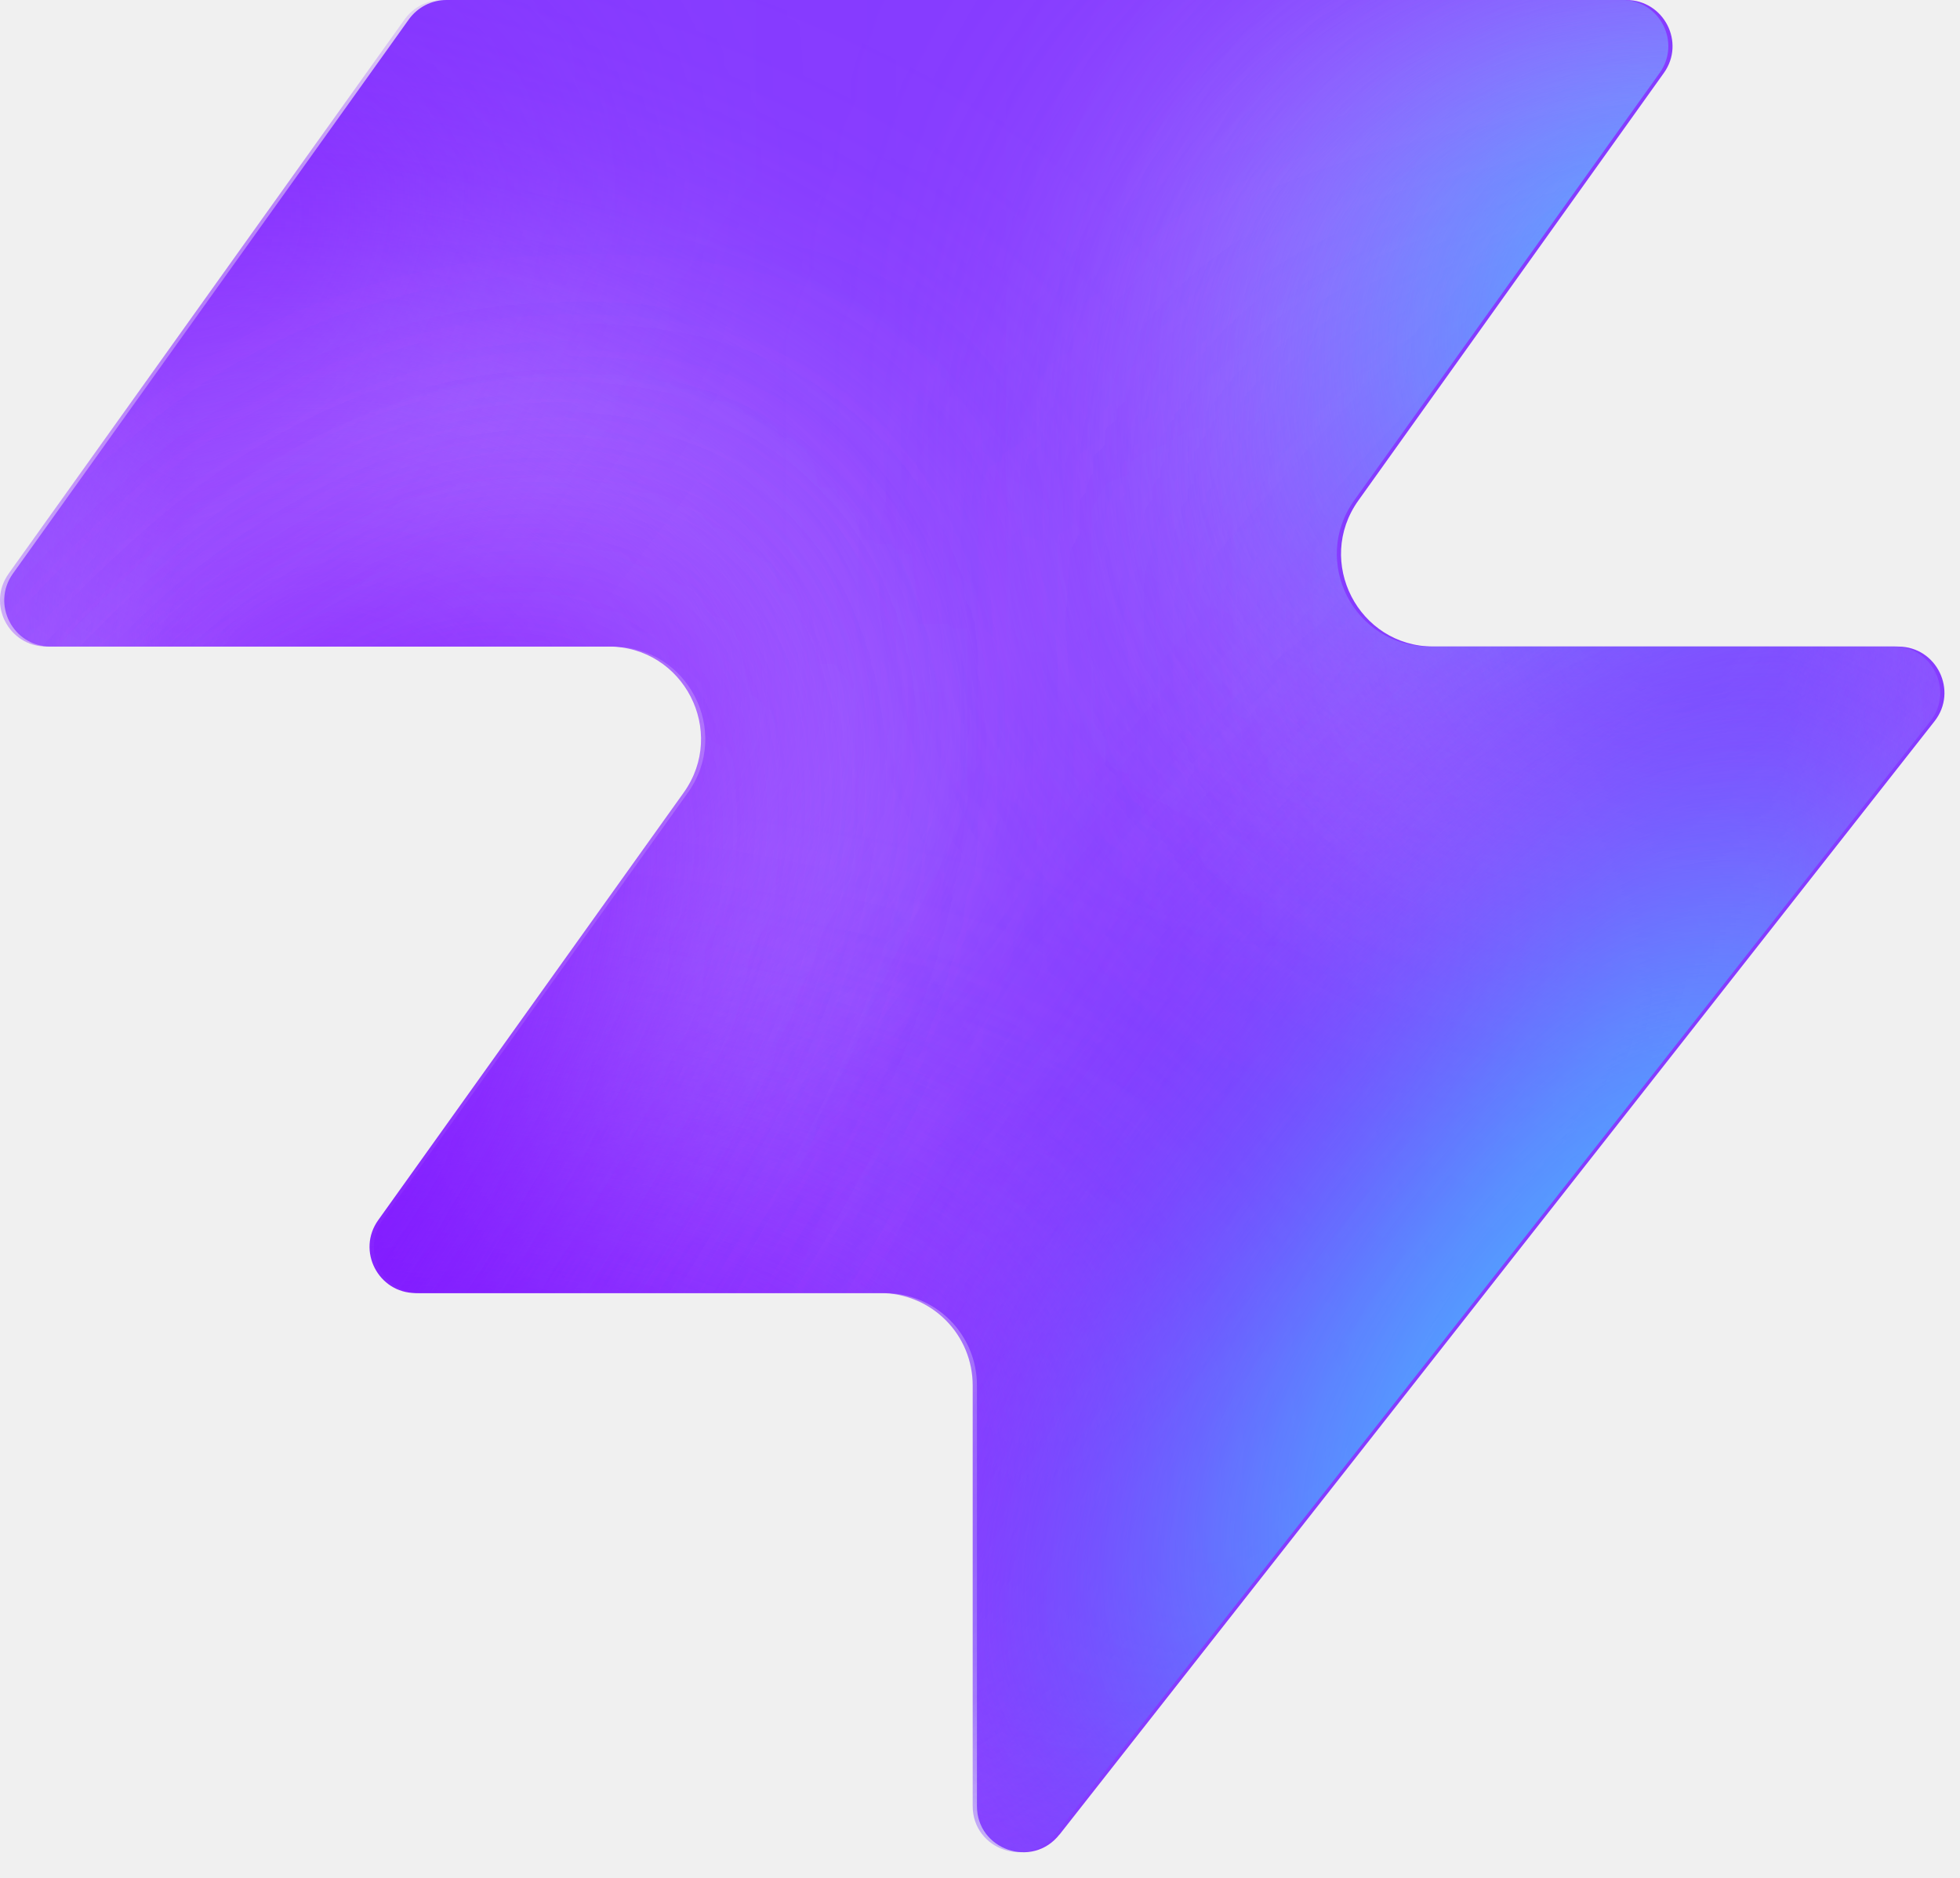
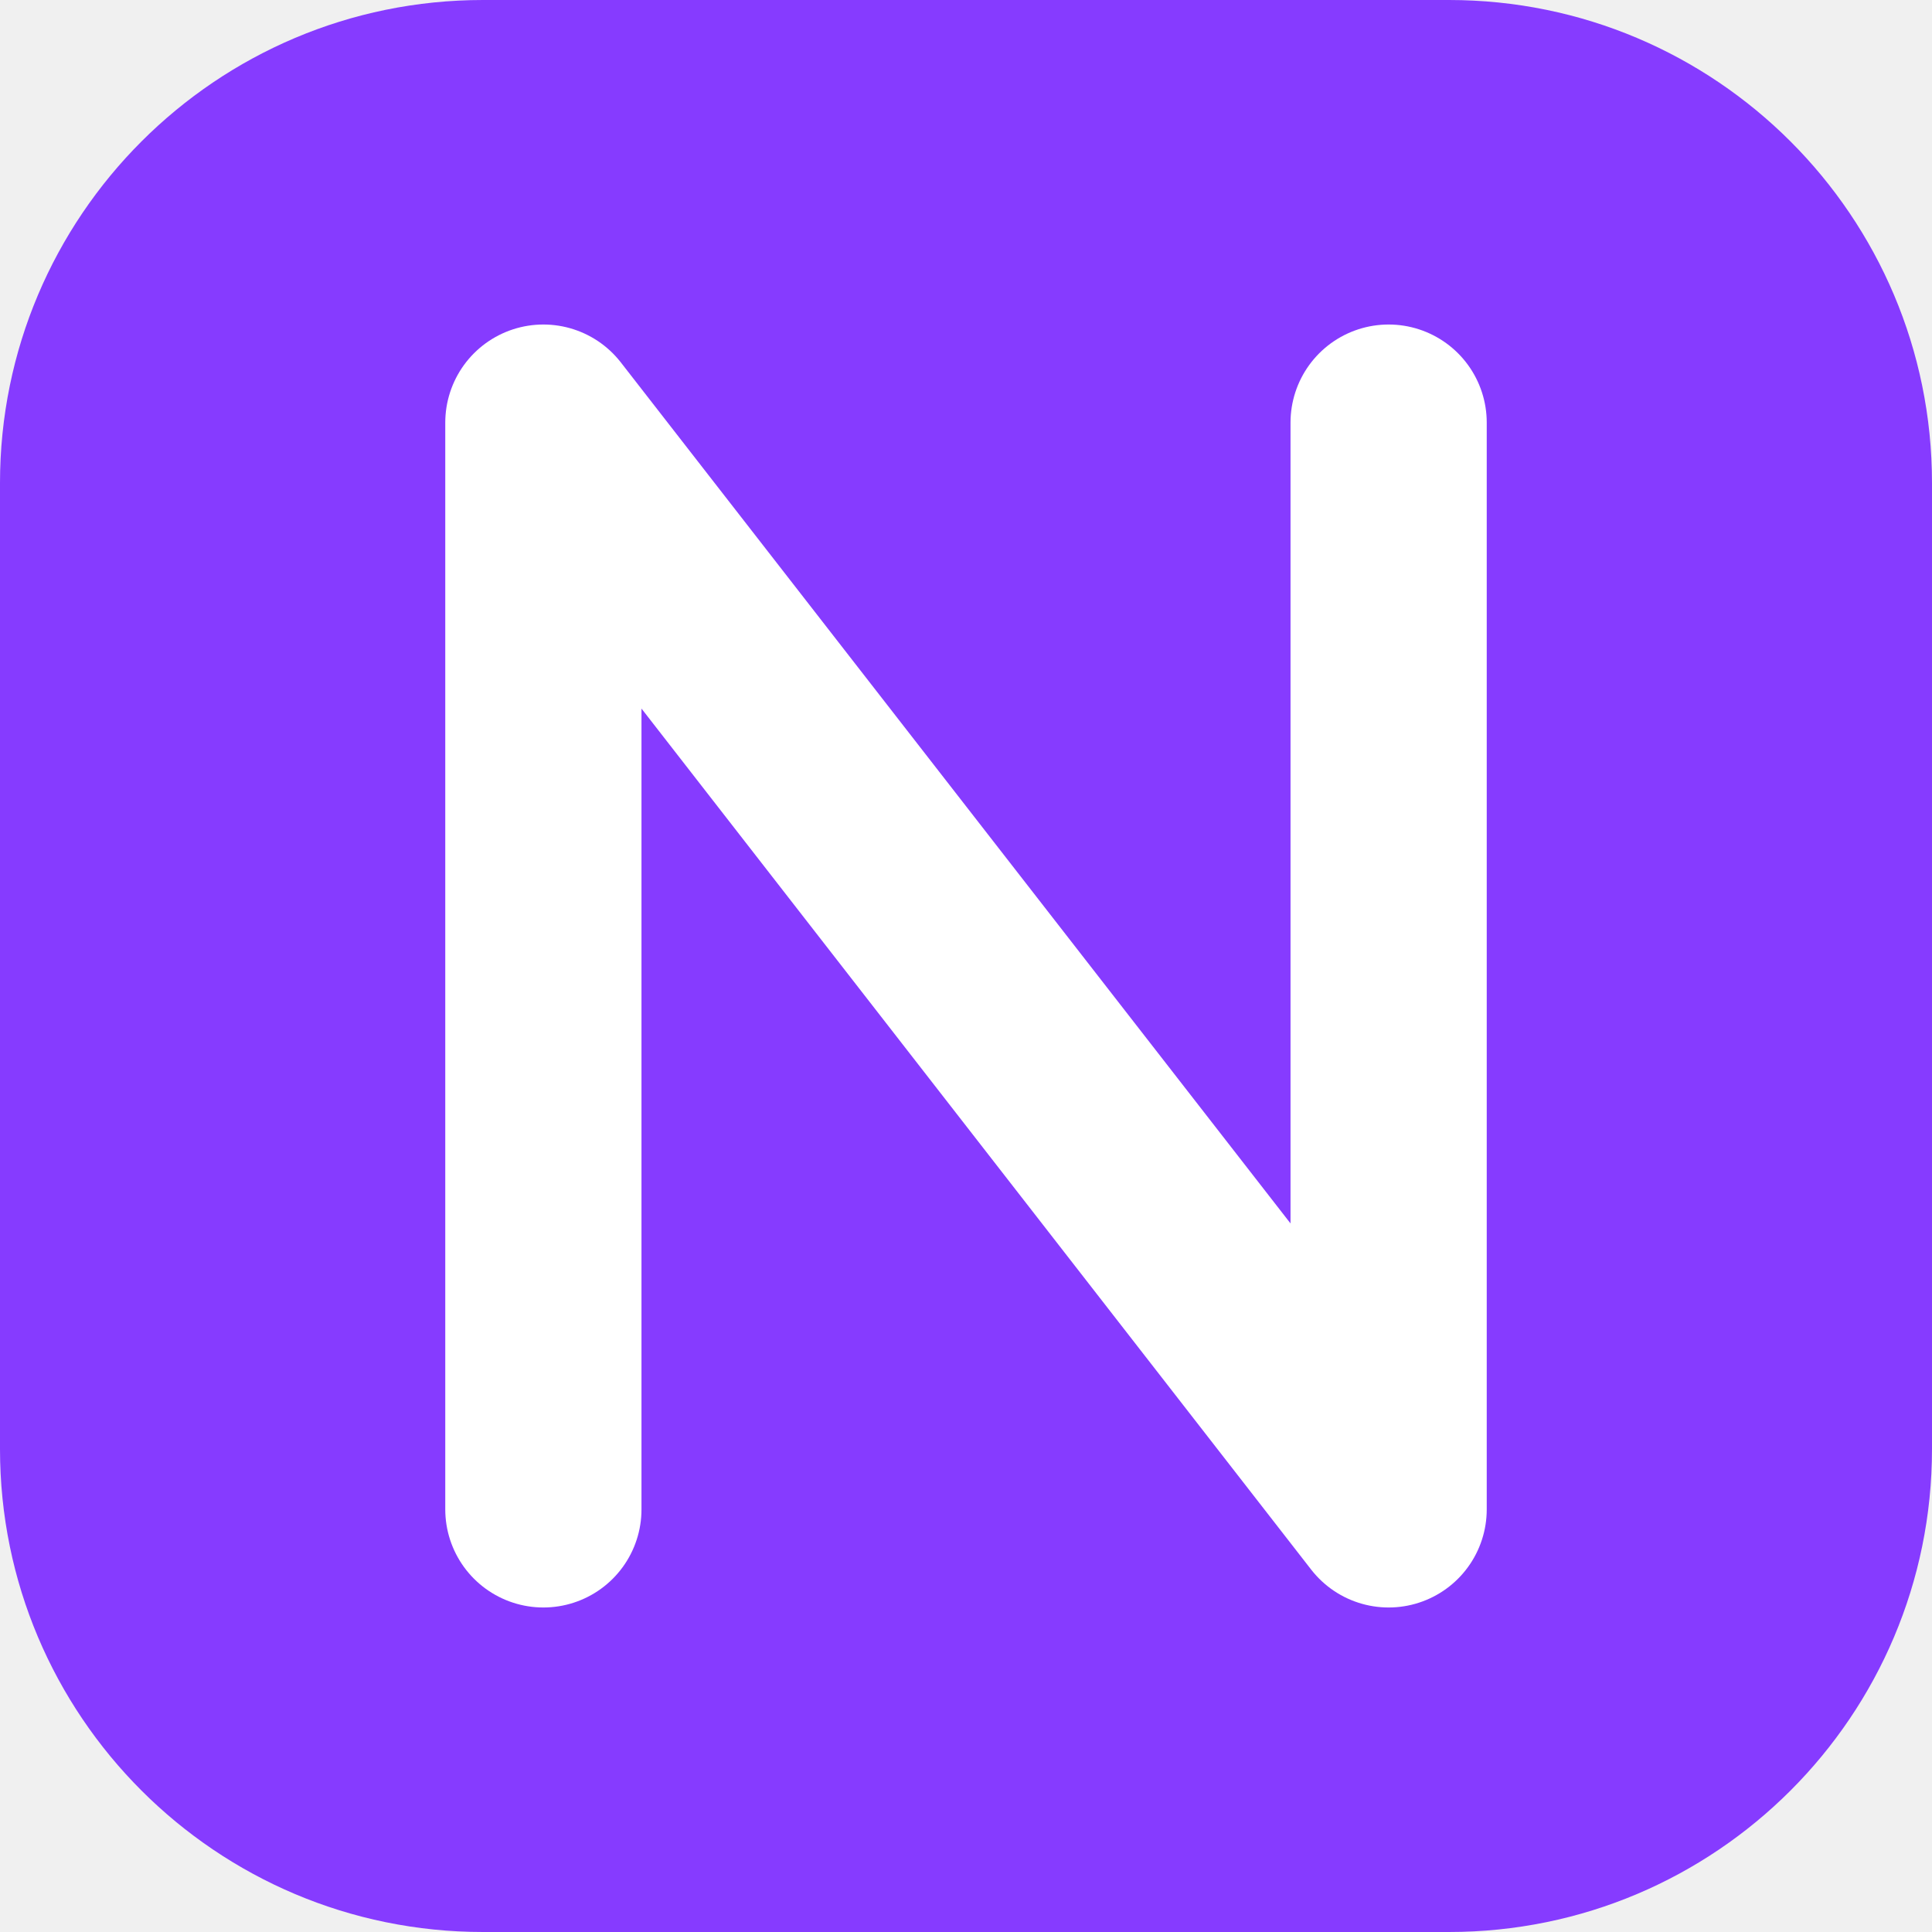
- <svg xmlns="http://www.w3.org/2000/svg" width="48" height="46" fill="none" viewBox="0 0 48 46">
-   <path fill="#863bff" d="M25.946 44.938c-.664.845-2.021.375-2.021-.698V33.937a2.26 2.26 0 0 0-2.262-2.262H10.287c-.92 0-1.456-1.04-.92-1.788l7.48-10.471c1.07-1.497 0-3.578-1.842-3.578H1.237c-.92 0-1.456-1.04-.92-1.788L10.013.474c.214-.297.556-.474.92-.474h28.894c.92 0 1.456 1.04.92 1.788l-7.48 10.471c-1.07 1.498 0 3.579 1.842 3.579h11.377c.943 0 1.473 1.088.89 1.83L25.947 44.94z" style="fill:#863bff;fill:color(display-p3 .525 .23 1);fill-opacity:1" />
-   <mask id="a" width="48" height="46" x="0" y="0" maskUnits="userSpaceOnUse" style="mask-type:alpha">
-     <path fill="#000" d="M25.842 44.938c-.664.844-2.021.375-2.021-.698V33.937a2.26 2.26 0 0 0-2.262-2.262H10.183c-.92 0-1.456-1.04-.92-1.788l7.48-10.471c1.07-1.498 0-3.579-1.842-3.579H1.133c-.92 0-1.456-1.04-.92-1.787L9.91.473c.214-.297.556-.474.92-.474h28.894c.92 0 1.456 1.04.92 1.788l-7.48 10.471c-1.07 1.498 0 3.578 1.842 3.578h11.377c.943 0 1.473 1.088.89 1.832L25.843 44.94z" style="fill:#000;fill-opacity:1" />
-   </mask>
-   <g mask="url(#a)">
-     <g filter="url(#b)">
-       <ellipse cx="5.508" cy="14.704" fill="#ede6ff" rx="5.508" ry="14.704" style="fill:#ede6ff;fill:color(display-p3 .927 .903 1);fill-opacity:1" transform="matrix(.00324 1 1 -.00324 -4.47 31.516)" />
-     </g>
-     <g filter="url(#c)">
-       <ellipse cx="10.399" cy="29.851" fill="#ede6ff" rx="10.399" ry="29.851" style="fill:#ede6ff;fill:color(display-p3 .927 .903 1);fill-opacity:1" transform="matrix(.00324 1 1 -.00324 -39.328 7.883)" />
-     </g>
-     <g filter="url(#d)">
-       <ellipse cx="5.508" cy="30.487" fill="#7e14ff" rx="5.508" ry="30.487" style="fill:#7e14ff;fill:color(display-p3 .492 .077 1);fill-opacity:1" transform="rotate(89.814 -25.913 -14.639)scale(1 -1)" />
-     </g>
-     <g filter="url(#e)">
-       <ellipse cx="5.508" cy="30.599" fill="#7e14ff" rx="5.508" ry="30.599" style="fill:#7e14ff;fill:color(display-p3 .492 .077 1);fill-opacity:1" transform="rotate(89.814 -32.644 -3.334)scale(1 -1)" />
-     </g>
-     <g filter="url(#f)">
-       <ellipse cx="5.508" cy="30.599" fill="#7e14ff" rx="5.508" ry="30.599" style="fill:#7e14ff;fill:color(display-p3 .492 .077 1);fill-opacity:1" transform="matrix(.00324 1 1 -.00324 -34.34 30.47)" />
-     </g>
-     <g filter="url(#g)">
-       <ellipse cx="14.072" cy="22.078" fill="#ede6ff" rx="14.072" ry="22.078" style="fill:#ede6ff;fill:color(display-p3 .927 .903 1);fill-opacity:1" transform="rotate(93.35 24.506 48.493)scale(-1 1)" />
-     </g>
-     <g filter="url(#h)">
-       <ellipse cx="3.47" cy="21.501" fill="#7e14ff" rx="3.47" ry="21.501" style="fill:#7e14ff;fill:color(display-p3 .492 .077 1);fill-opacity:1" transform="rotate(89.009 28.708 47.59)scale(-1 1)" />
-     </g>
-     <g filter="url(#i)">
-       <ellipse cx="3.47" cy="21.501" fill="#7e14ff" rx="3.47" ry="21.501" style="fill:#7e14ff;fill:color(display-p3 .492 .077 1);fill-opacity:1" transform="rotate(89.009 28.708 47.59)scale(-1 1)" />
-     </g>
-     <g filter="url(#j)">
-       <ellipse cx=".387" cy="8.972" fill="#7e14ff" rx="4.407" ry="29.108" style="fill:#7e14ff;fill:color(display-p3 .492 .077 1);fill-opacity:1" transform="rotate(39.51 .387 8.972)" />
-     </g>
-     <g filter="url(#k)">
-       <ellipse cx="47.523" cy="-6.092" fill="#7e14ff" rx="4.407" ry="29.108" style="fill:#7e14ff;fill:color(display-p3 .492 .077 1);fill-opacity:1" transform="rotate(37.892 47.523 -6.092)" />
-     </g>
-     <g filter="url(#l)">
-       <ellipse cx="41.412" cy="6.333" fill="#47bfff" rx="5.971" ry="9.665" style="fill:#47bfff;fill:color(display-p3 .28 .748 1);fill-opacity:1" transform="rotate(37.892 41.412 6.333)" />
-     </g>
-     <g filter="url(#m)">
-       <ellipse cx="-1.879" cy="38.332" fill="#7e14ff" rx="4.407" ry="29.108" style="fill:#7e14ff;fill:color(display-p3 .492 .077 1);fill-opacity:1" transform="rotate(37.892 -1.88 38.332)" />
-     </g>
-     <g filter="url(#n)">
-       <ellipse cx="-1.879" cy="38.332" fill="#7e14ff" rx="4.407" ry="29.108" style="fill:#7e14ff;fill:color(display-p3 .492 .077 1);fill-opacity:1" transform="rotate(37.892 -1.88 38.332)" />
-     </g>
-     <g filter="url(#o)">
-       <ellipse cx="35.651" cy="29.907" fill="#7e14ff" rx="4.407" ry="29.108" style="fill:#7e14ff;fill:color(display-p3 .492 .077 1);fill-opacity:1" transform="rotate(37.892 35.651 29.907)" />
-     </g>
-     <g filter="url(#p)">
-       <ellipse cx="38.418" cy="32.4" fill="#47bfff" rx="5.971" ry="15.297" style="fill:#47bfff;fill:color(display-p3 .28 .748 1);fill-opacity:1" transform="rotate(37.892 38.418 32.4)" />
-     </g>
-   </g>
-   <defs>
-     <filter id="b" width="60.045" height="41.654" x="-19.77" y="16.149" color-interpolation-filters="sRGB" filterUnits="userSpaceOnUse">
-       <feFlood flood-opacity="0" result="BackgroundImageFix" />
-       <feBlend in="SourceGraphic" in2="BackgroundImageFix" result="shape" />
-       <feGaussianBlur result="effect1_foregroundBlur_2002_17158" stdDeviation="7.659" />
-     </filter>
-     <filter id="c" width="90.34" height="51.437" x="-54.613" y="-7.533" color-interpolation-filters="sRGB" filterUnits="userSpaceOnUse">
-       <feFlood flood-opacity="0" result="BackgroundImageFix" />
-       <feBlend in="SourceGraphic" in2="BackgroundImageFix" result="shape" />
-       <feGaussianBlur result="effect1_foregroundBlur_2002_17158" stdDeviation="7.659" />
-     </filter>
-     <filter id="d" width="79.355" height="29.4" x="-49.64" y="2.03" color-interpolation-filters="sRGB" filterUnits="userSpaceOnUse">
-       <feFlood flood-opacity="0" result="BackgroundImageFix" />
-       <feBlend in="SourceGraphic" in2="BackgroundImageFix" result="shape" />
-       <feGaussianBlur result="effect1_foregroundBlur_2002_17158" stdDeviation="4.596" />
-     </filter>
-     <filter id="e" width="79.579" height="29.4" x="-45.045" y="20.029" color-interpolation-filters="sRGB" filterUnits="userSpaceOnUse">
-       <feFlood flood-opacity="0" result="BackgroundImageFix" />
-       <feBlend in="SourceGraphic" in2="BackgroundImageFix" result="shape" />
-       <feGaussianBlur result="effect1_foregroundBlur_2002_17158" stdDeviation="4.596" />
-     </filter>
-     <filter id="f" width="79.579" height="29.4" x="-43.513" y="21.178" color-interpolation-filters="sRGB" filterUnits="userSpaceOnUse">
-       <feFlood flood-opacity="0" result="BackgroundImageFix" />
-       <feBlend in="SourceGraphic" in2="BackgroundImageFix" result="shape" />
-       <feGaussianBlur result="effect1_foregroundBlur_2002_17158" stdDeviation="4.596" />
-     </filter>
-     <filter id="g" width="74.749" height="58.852" x="15.756" y="-17.901" color-interpolation-filters="sRGB" filterUnits="userSpaceOnUse">
-       <feFlood flood-opacity="0" result="BackgroundImageFix" />
-       <feBlend in="SourceGraphic" in2="BackgroundImageFix" result="shape" />
-       <feGaussianBlur result="effect1_foregroundBlur_2002_17158" stdDeviation="7.659" />
-     </filter>
-     <filter id="h" width="61.377" height="25.362" x="23.548" y="2.284" color-interpolation-filters="sRGB" filterUnits="userSpaceOnUse">
-       <feFlood flood-opacity="0" result="BackgroundImageFix" />
-       <feBlend in="SourceGraphic" in2="BackgroundImageFix" result="shape" />
-       <feGaussianBlur result="effect1_foregroundBlur_2002_17158" stdDeviation="4.596" />
-     </filter>
-     <filter id="i" width="61.377" height="25.362" x="23.548" y="2.284" color-interpolation-filters="sRGB" filterUnits="userSpaceOnUse">
-       <feFlood flood-opacity="0" result="BackgroundImageFix" />
-       <feBlend in="SourceGraphic" in2="BackgroundImageFix" result="shape" />
-       <feGaussianBlur result="effect1_foregroundBlur_2002_17158" stdDeviation="4.596" />
-     </filter>
-     <filter id="j" width="56.045" height="63.649" x="-27.636" y="-22.853" color-interpolation-filters="sRGB" filterUnits="userSpaceOnUse">
-       <feFlood flood-opacity="0" result="BackgroundImageFix" />
-       <feBlend in="SourceGraphic" in2="BackgroundImageFix" result="shape" />
-       <feGaussianBlur result="effect1_foregroundBlur_2002_17158" stdDeviation="4.596" />
-     </filter>
-     <filter id="k" width="54.814" height="64.646" x="20.116" y="-38.415" color-interpolation-filters="sRGB" filterUnits="userSpaceOnUse">
-       <feFlood flood-opacity="0" result="BackgroundImageFix" />
-       <feBlend in="SourceGraphic" in2="BackgroundImageFix" result="shape" />
-       <feGaussianBlur result="effect1_foregroundBlur_2002_17158" stdDeviation="4.596" />
-     </filter>
-     <filter id="l" width="33.541" height="35.313" x="24.641" y="-11.323" color-interpolation-filters="sRGB" filterUnits="userSpaceOnUse">
-       <feFlood flood-opacity="0" result="BackgroundImageFix" />
-       <feBlend in="SourceGraphic" in2="BackgroundImageFix" result="shape" />
-       <feGaussianBlur result="effect1_foregroundBlur_2002_17158" stdDeviation="4.596" />
-     </filter>
-     <filter id="m" width="54.814" height="64.646" x="-29.286" y="6.009" color-interpolation-filters="sRGB" filterUnits="userSpaceOnUse">
-       <feFlood flood-opacity="0" result="BackgroundImageFix" />
-       <feBlend in="SourceGraphic" in2="BackgroundImageFix" result="shape" />
-       <feGaussianBlur result="effect1_foregroundBlur_2002_17158" stdDeviation="4.596" />
-     </filter>
-     <filter id="n" width="54.814" height="64.646" x="-29.286" y="6.009" color-interpolation-filters="sRGB" filterUnits="userSpaceOnUse">
-       <feFlood flood-opacity="0" result="BackgroundImageFix" />
-       <feBlend in="SourceGraphic" in2="BackgroundImageFix" result="shape" />
-       <feGaussianBlur result="effect1_foregroundBlur_2002_17158" stdDeviation="4.596" />
-     </filter>
-     <filter id="o" width="54.814" height="64.646" x="8.244" y="-2.416" color-interpolation-filters="sRGB" filterUnits="userSpaceOnUse">
-       <feFlood flood-opacity="0" result="BackgroundImageFix" />
-       <feBlend in="SourceGraphic" in2="BackgroundImageFix" result="shape" />
-       <feGaussianBlur result="effect1_foregroundBlur_2002_17158" stdDeviation="4.596" />
-     </filter>
-     <filter id="p" width="39.409" height="43.623" x="18.713" y="10.588" color-interpolation-filters="sRGB" filterUnits="userSpaceOnUse">
-       <feFlood flood-opacity="0" result="BackgroundImageFix" />
-       <feBlend in="SourceGraphic" in2="BackgroundImageFix" result="shape" />
-       <feGaussianBlur result="effect1_foregroundBlur_2002_17158" stdDeviation="4.596" />
-     </filter>
-   </defs>
+ <svg xmlns="http://www.w3.org/2000/svg" viewBox="0 0 32 32" fill="none">
+   <rect width="32" height="32" rx="8" fill="#863bff" />
+   <path stroke="#fff" stroke-width="3.25" stroke-linecap="round" stroke-linejoin="round" d="M9 7v18M9 7l14 18M23 7v18" />
</svg>
